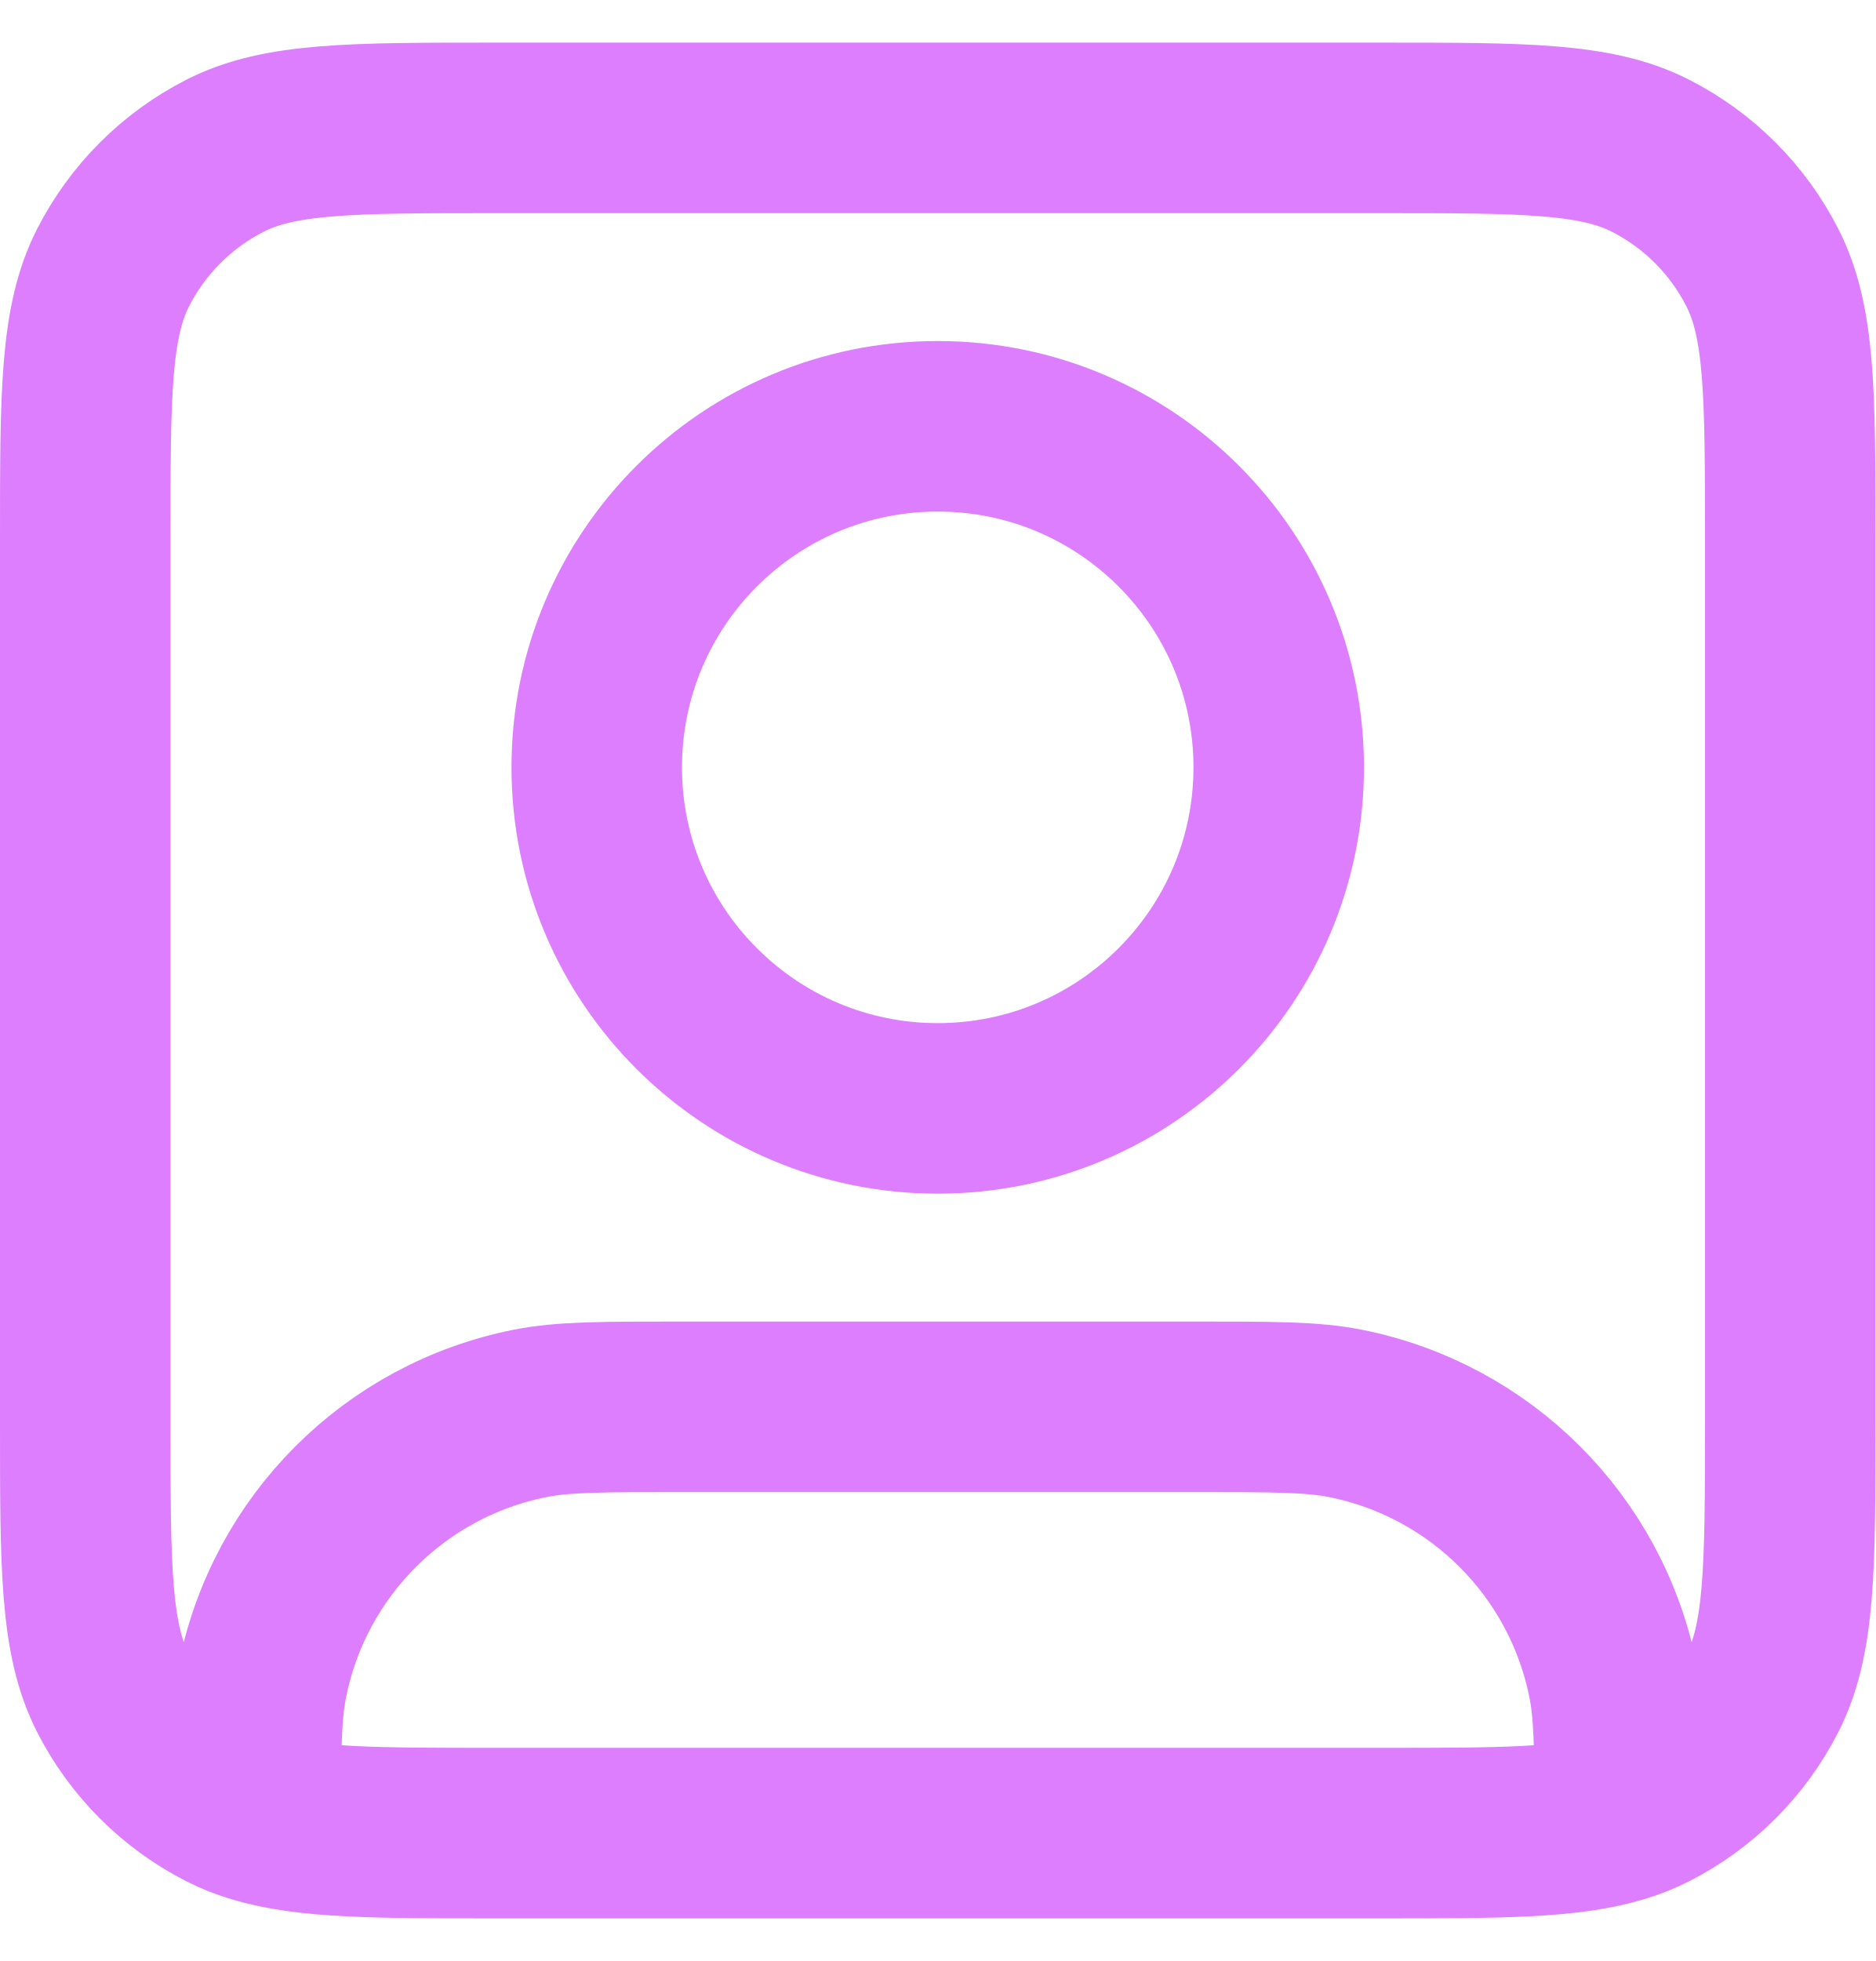
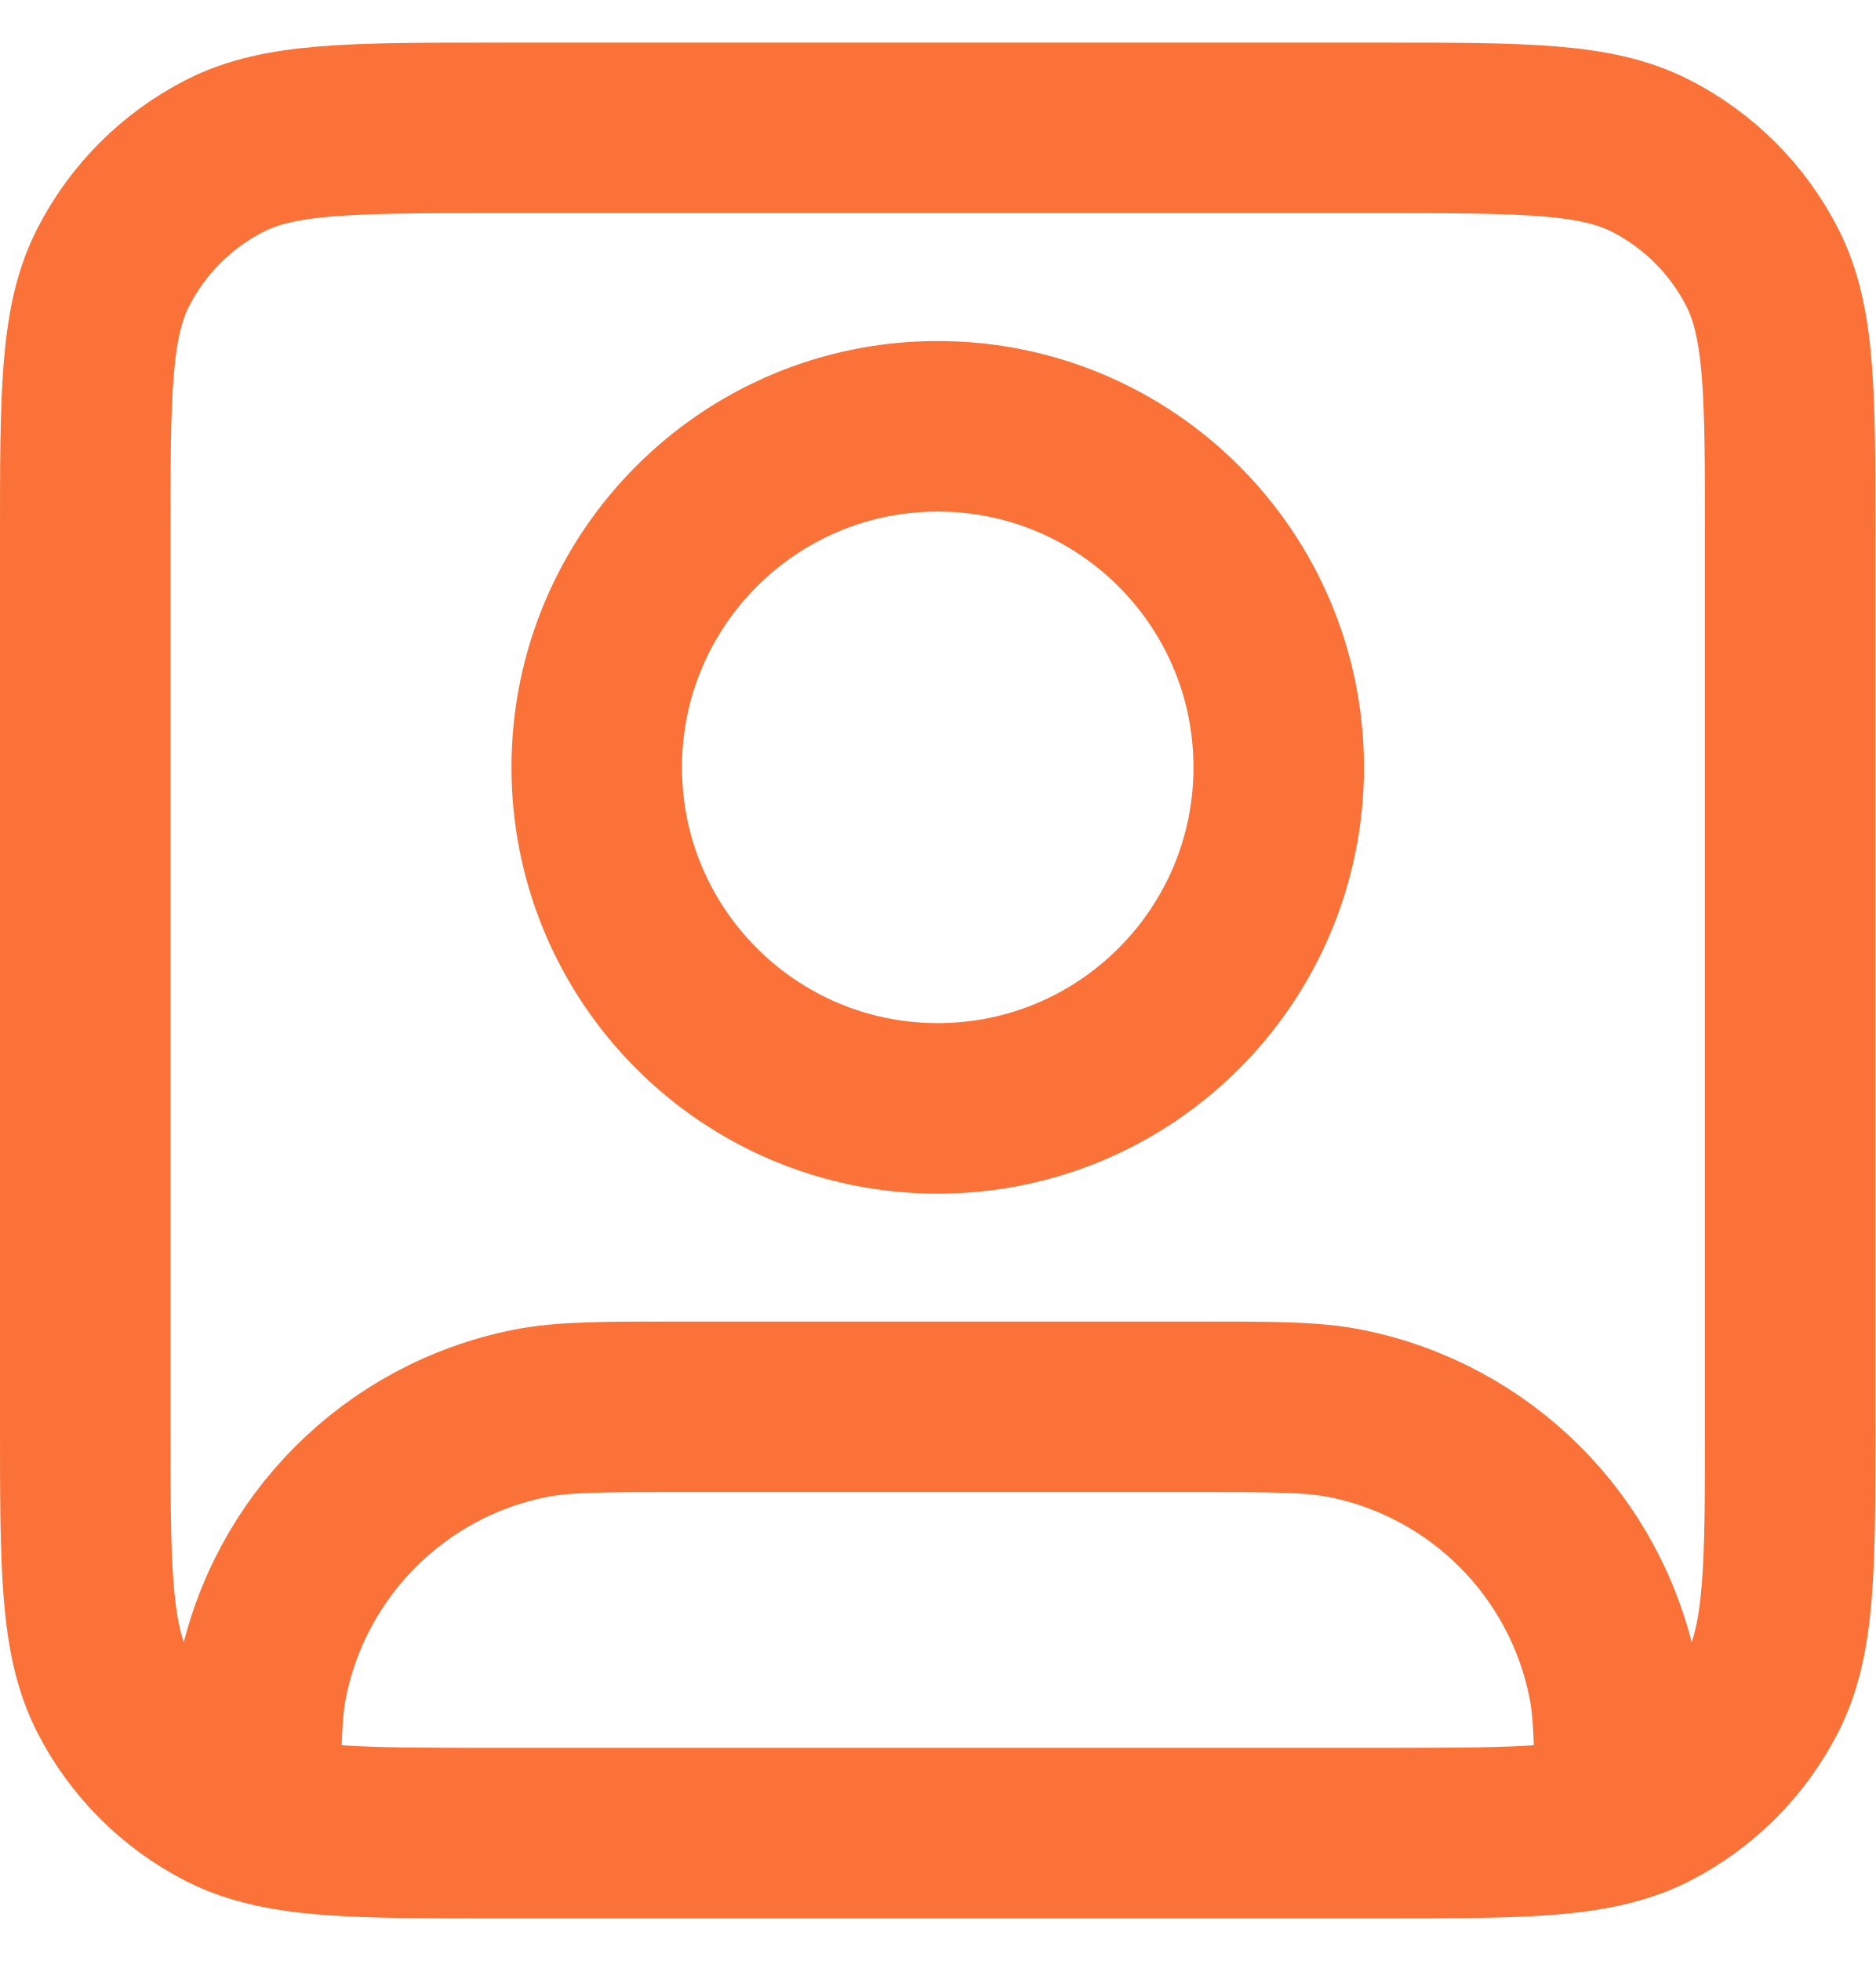
<svg xmlns="http://www.w3.org/2000/svg" width="22" height="23" viewBox="0 0 22 23" fill="none">
-   <path d="M3 21.317C3.603 21.5 4.416 21.5 5.8 21.5H16.2C17.584 21.5 18.397 21.5 19 21.317M3 21.317C2.871 21.278 2.751 21.231 2.638 21.173C2.074 20.885 1.615 20.427 1.327 19.862C1 19.22 1 18.38 1 16.7V6.3C1 4.62 1 3.78 1.327 3.138C1.615 2.574 2.074 2.115 2.638 1.827C3.28 1.5 4.12 1.5 5.8 1.5H16.2C17.88 1.5 18.72 1.5 19.362 1.827C19.927 2.115 20.385 2.574 20.673 3.138C21 3.78 21 4.62 21 6.3V16.7C21 18.38 21 19.22 20.673 19.862C20.385 20.427 19.927 20.885 19.362 21.173C19.249 21.231 19.129 21.278 19 21.317M3 21.317C3 20.508 3.005 20.08 3.077 19.72C3.392 18.133 4.633 16.892 6.22 16.577C6.606 16.5 7.071 16.5 8 16.5H14C14.929 16.5 15.394 16.5 15.78 16.577C17.367 16.892 18.608 18.133 18.923 19.72C18.995 20.08 19 20.508 19 21.317M15 9C15 11.209 13.209 13 11 13C8.791 13 7 11.209 7 9C7 6.791 8.791 5 11 5C13.209 5 15 6.791 15 9Z" stroke="#DD7EFF" stroke-width="2" stroke-linecap="round" stroke-linejoin="round" />
+   <path d="M3 21.317C3.603 21.5 4.416 21.5 5.8 21.5H16.2C17.584 21.5 18.397 21.5 19 21.317M3 21.317C2.871 21.278 2.751 21.231 2.638 21.173C2.074 20.885 1.615 20.427 1.327 19.862C1 19.22 1 18.38 1 16.7V6.3C1 4.62 1 3.78 1.327 3.138C1.615 2.574 2.074 2.115 2.638 1.827C3.28 1.5 4.12 1.5 5.8 1.5H16.2C17.88 1.5 18.72 1.5 19.362 1.827C19.927 2.115 20.385 2.574 20.673 3.138C21 3.78 21 4.62 21 6.3V16.7C21 18.38 21 19.22 20.673 19.862C20.385 20.427 19.927 20.885 19.362 21.173C19.249 21.231 19.129 21.278 19 21.317M3 21.317C3 20.508 3.005 20.08 3.077 19.72C3.392 18.133 4.633 16.892 6.22 16.577C6.606 16.5 7.071 16.5 8 16.5H14C14.929 16.5 15.394 16.5 15.78 16.577C17.367 16.892 18.608 18.133 18.923 19.72C18.995 20.08 19 20.508 19 21.317M15 9C15 11.209 13.209 13 11 13C8.791 13 7 11.209 7 9C7 6.791 8.791 5 11 5C13.209 5 15 6.791 15 9Z" stroke="#FA7237" stroke-width="2" stroke-linecap="round" stroke-linejoin="round" />
</svg>
